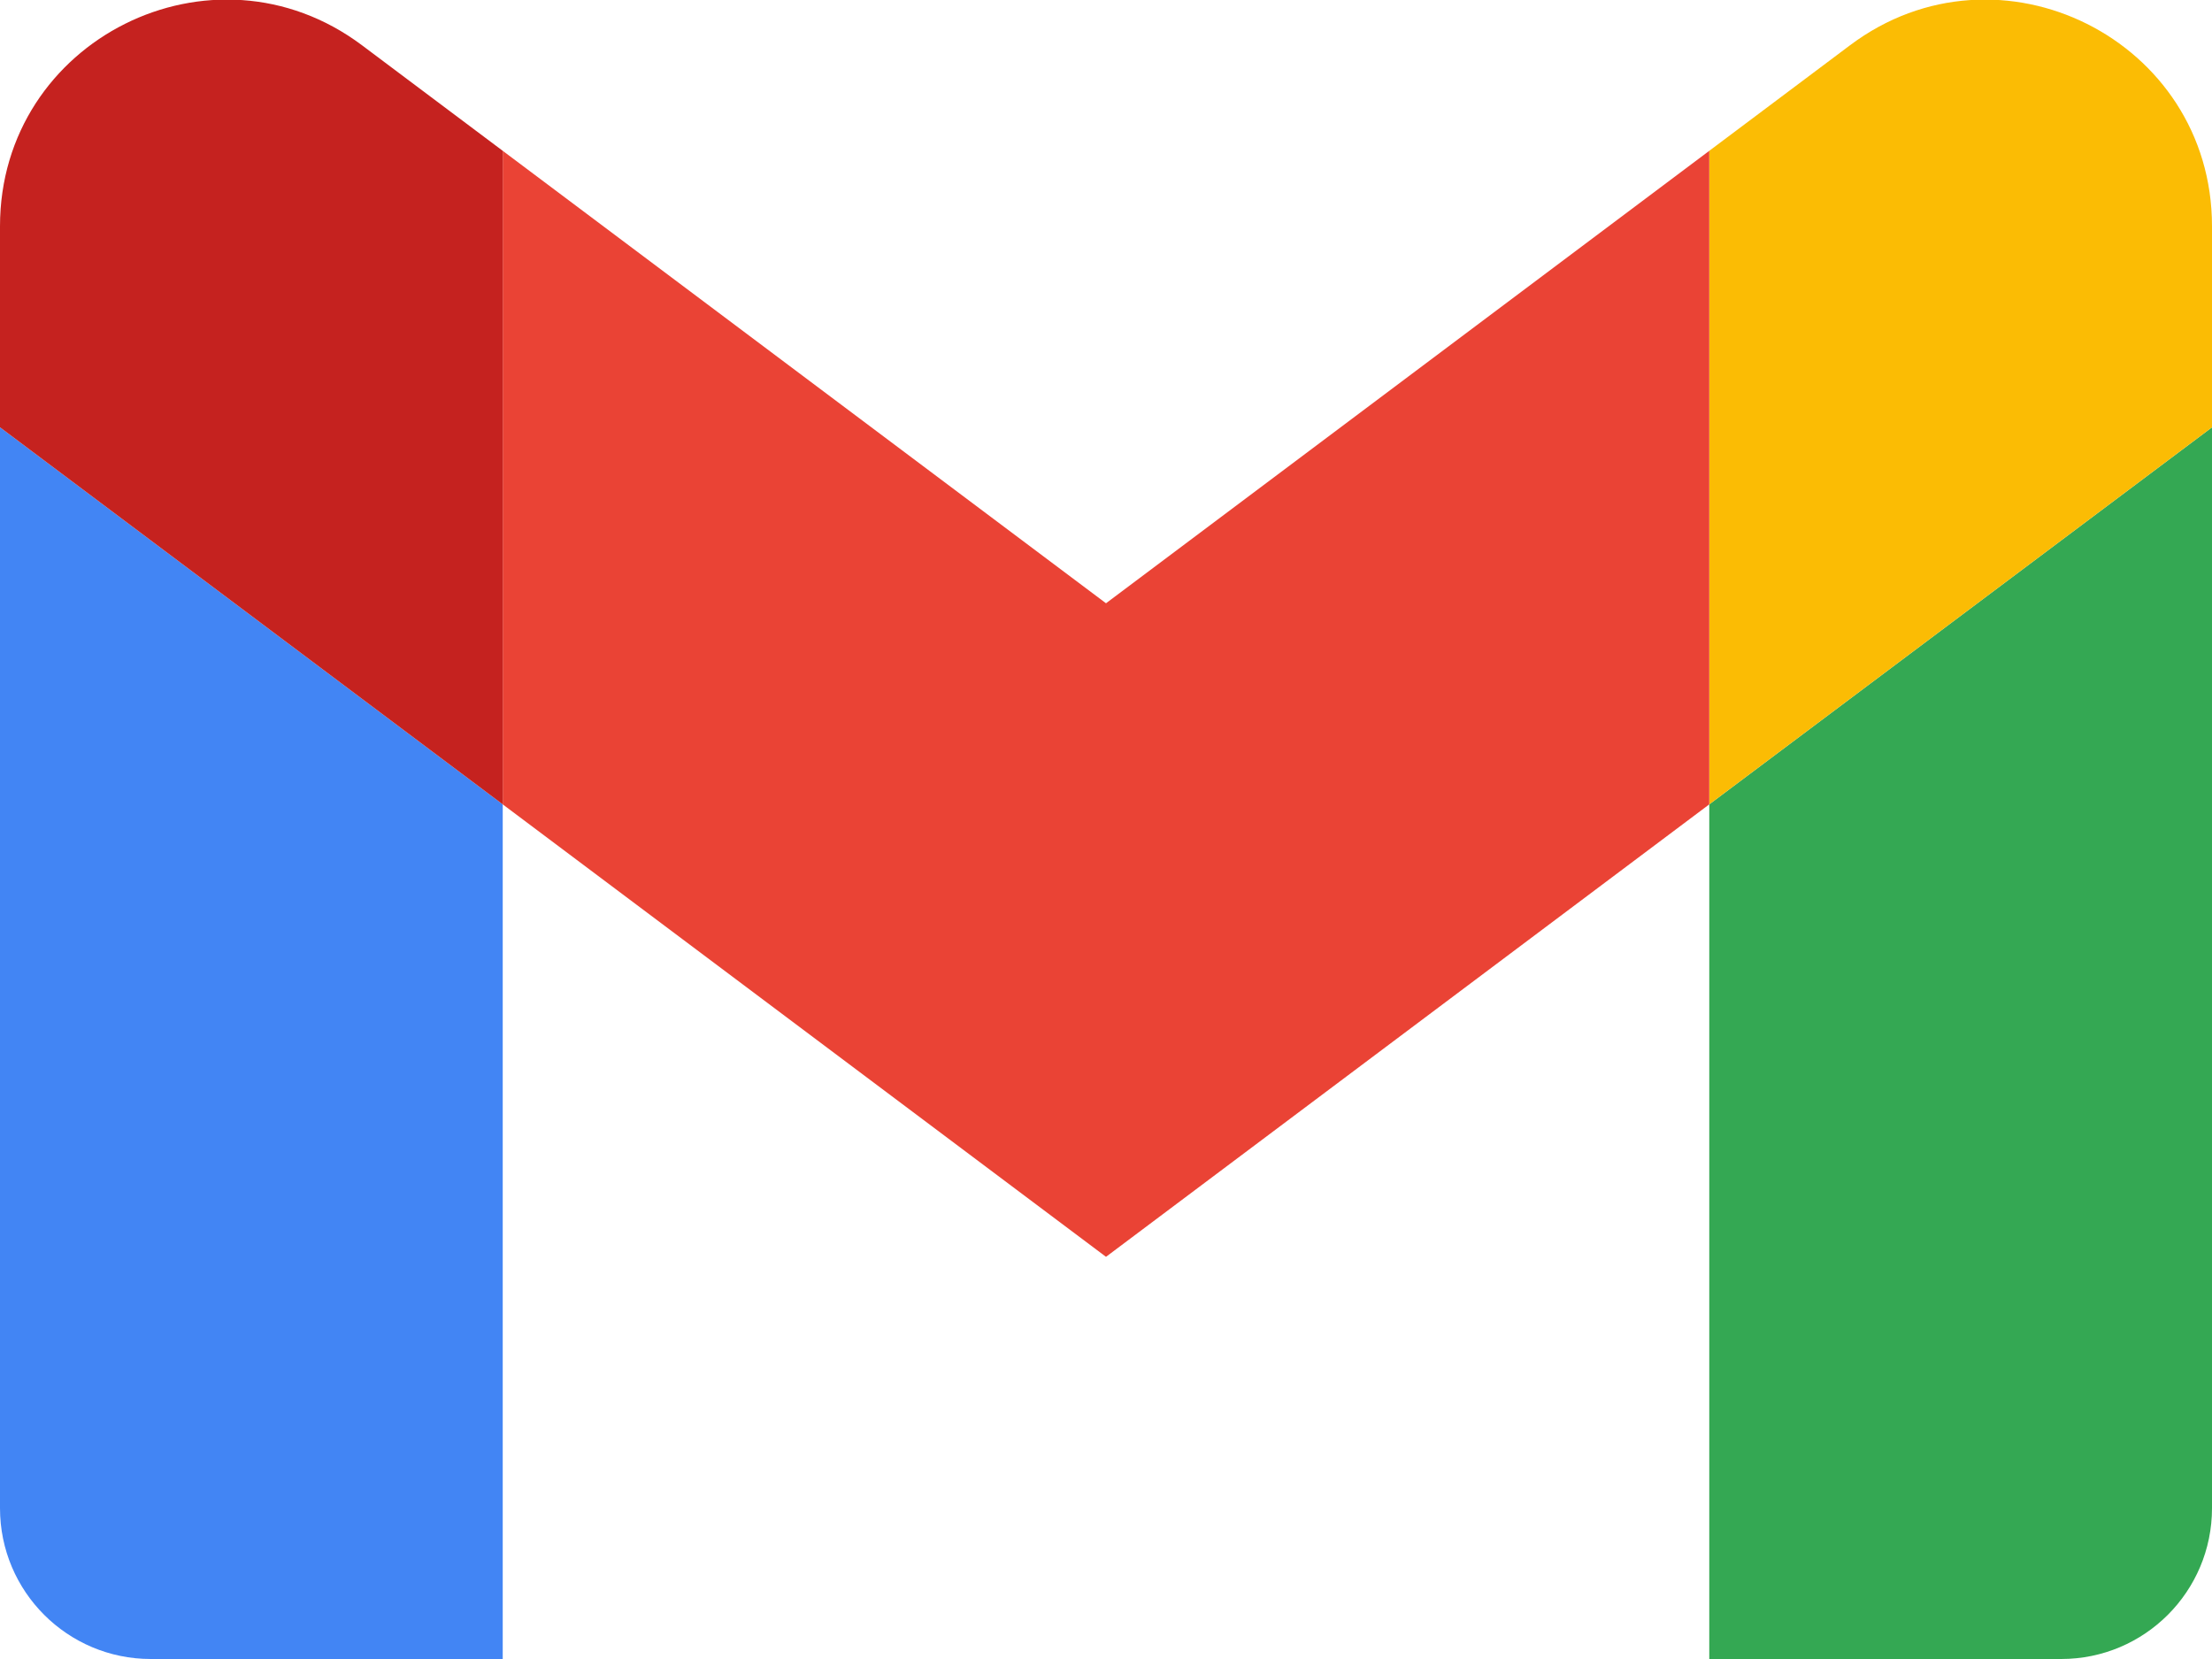
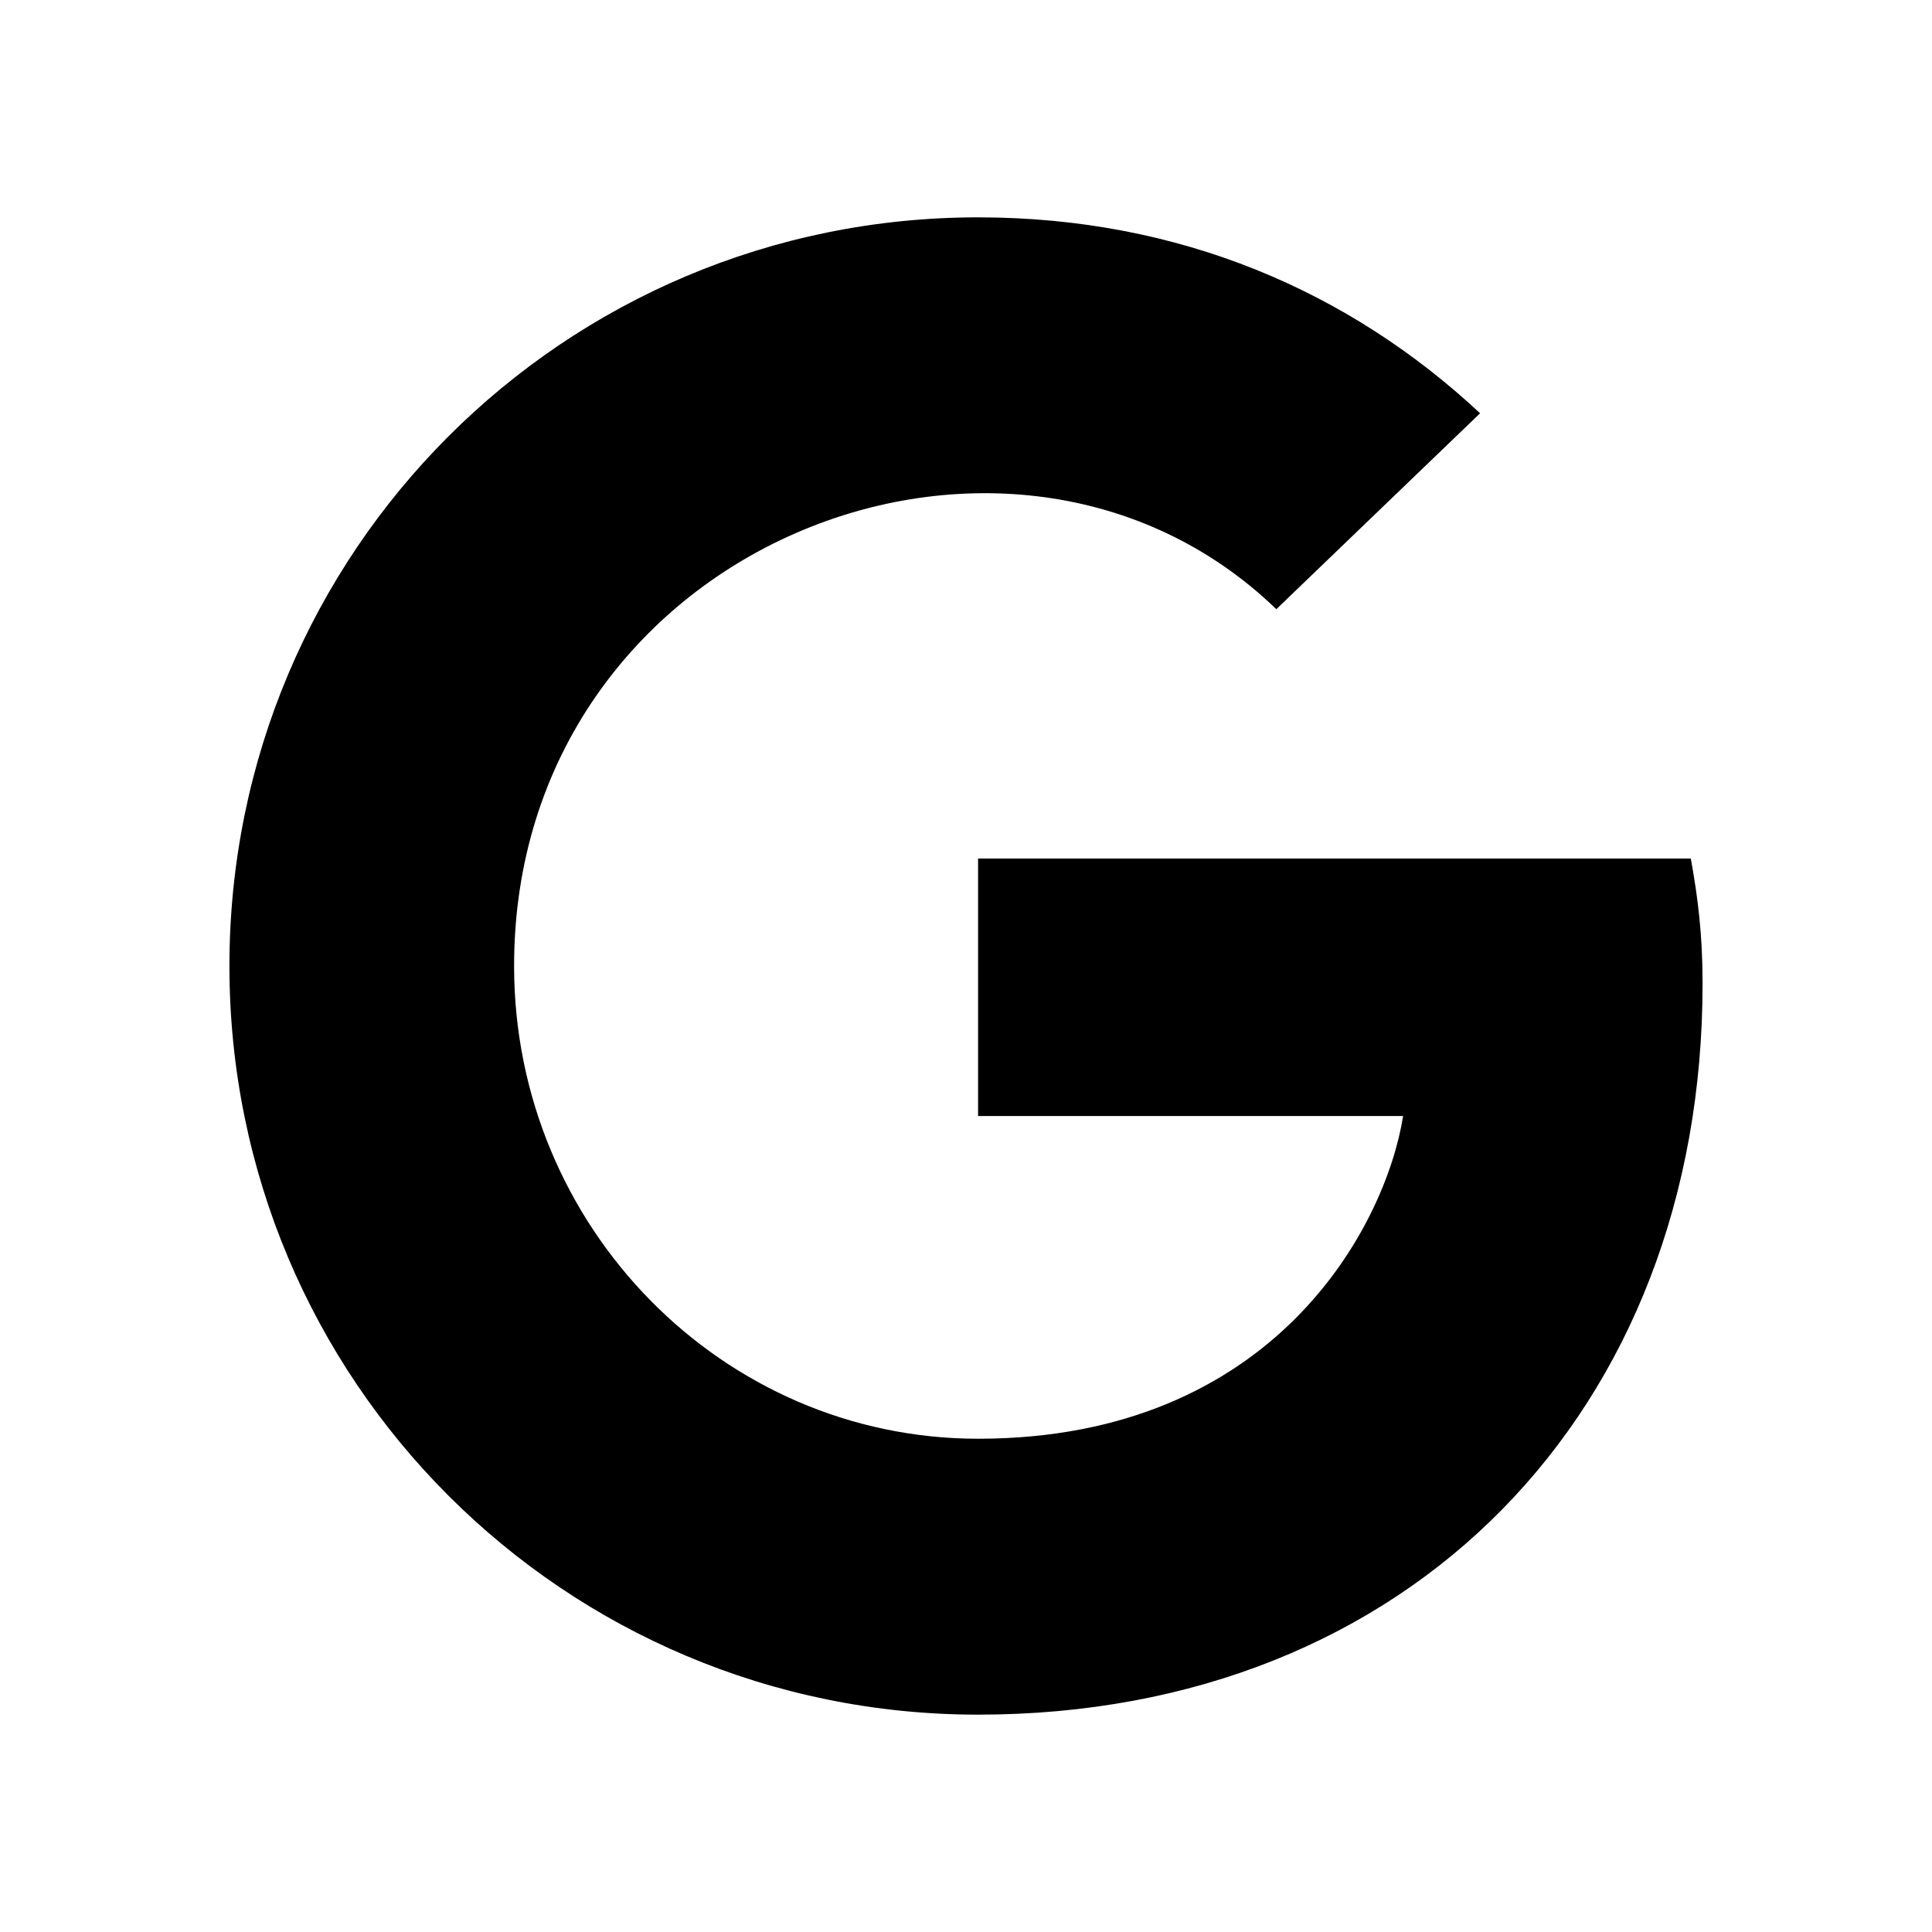
- <svg xmlns="http://www.w3.org/2000/svg" viewBox="52 42 88 66">
-   <path fill="#4285f4" d="M58 108h14V74L52 59v43c0 3.32 2.69 6 6 6" />
-   <path fill="#34a853" d="M120 108h14c3.32 0 6-2.69 6-6V59l-20 15" />
-   <path fill="#fbbc04" d="M120 48v26l20-15v-8c0-7.42-8.47-11.65-14.4-7.2" />
-   <path fill="#ea4335" d="M72 74V48l24 18 24-18v26L96 92" />
-   <path fill="#c5221f" d="M52 51v8l20 15V48l-5.6-4.2c-5.94-4.45-14.4-.22-14.4 7.2" />
+ <svg xmlns="http://www.w3.org/2000/svg" viewBox="0 0 640 640">
+   <path fill="currentColor" d="M564 325.8C564 467.3 467.1 568 324 568C186.8 568 76 457.2 76 320C76 182.8 186.8 72 324 72C390.8 72 447 96.5 490.3 136.9L422.8 201.8C334.5 116.6 170.3 180.6 170.3 320C170.3 406.5 239.4 476.6 324 476.6C422.2 476.6 459 406.2 464.8 369.7L324 369.7L324 284.4L560.1 284.4C562.4 297.1 564 309.3 564 325.8z" />
</svg>
